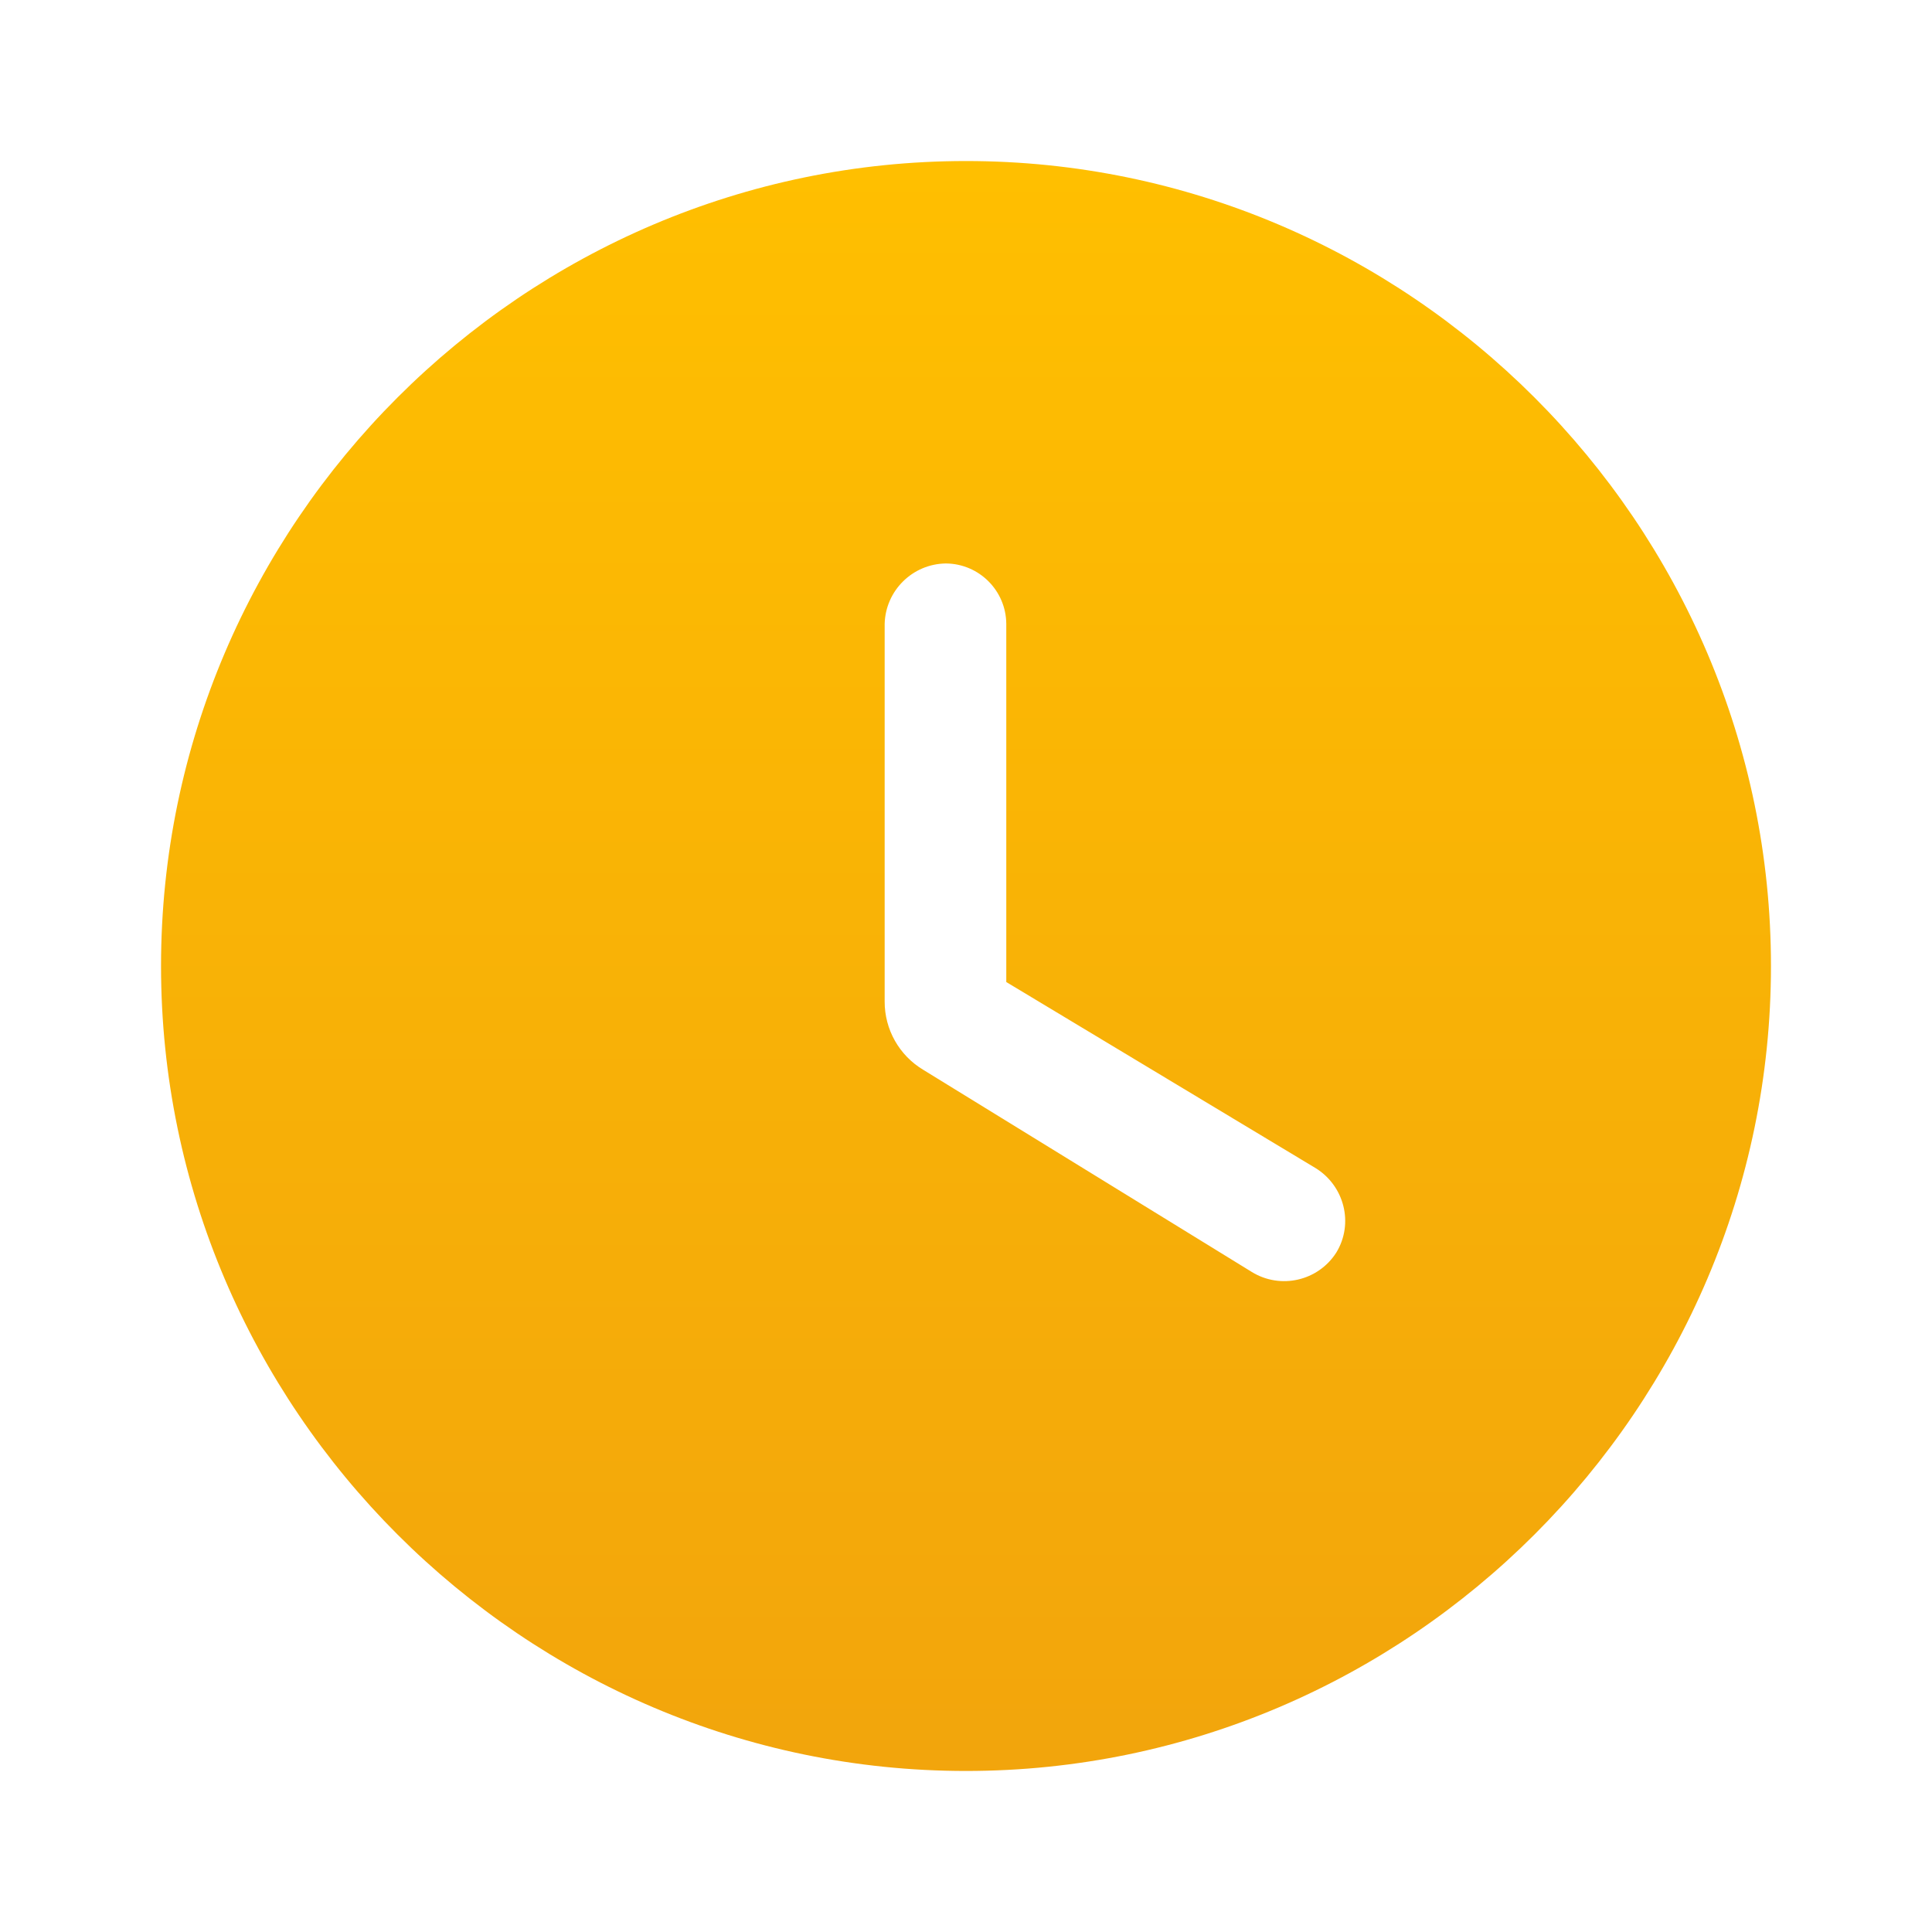
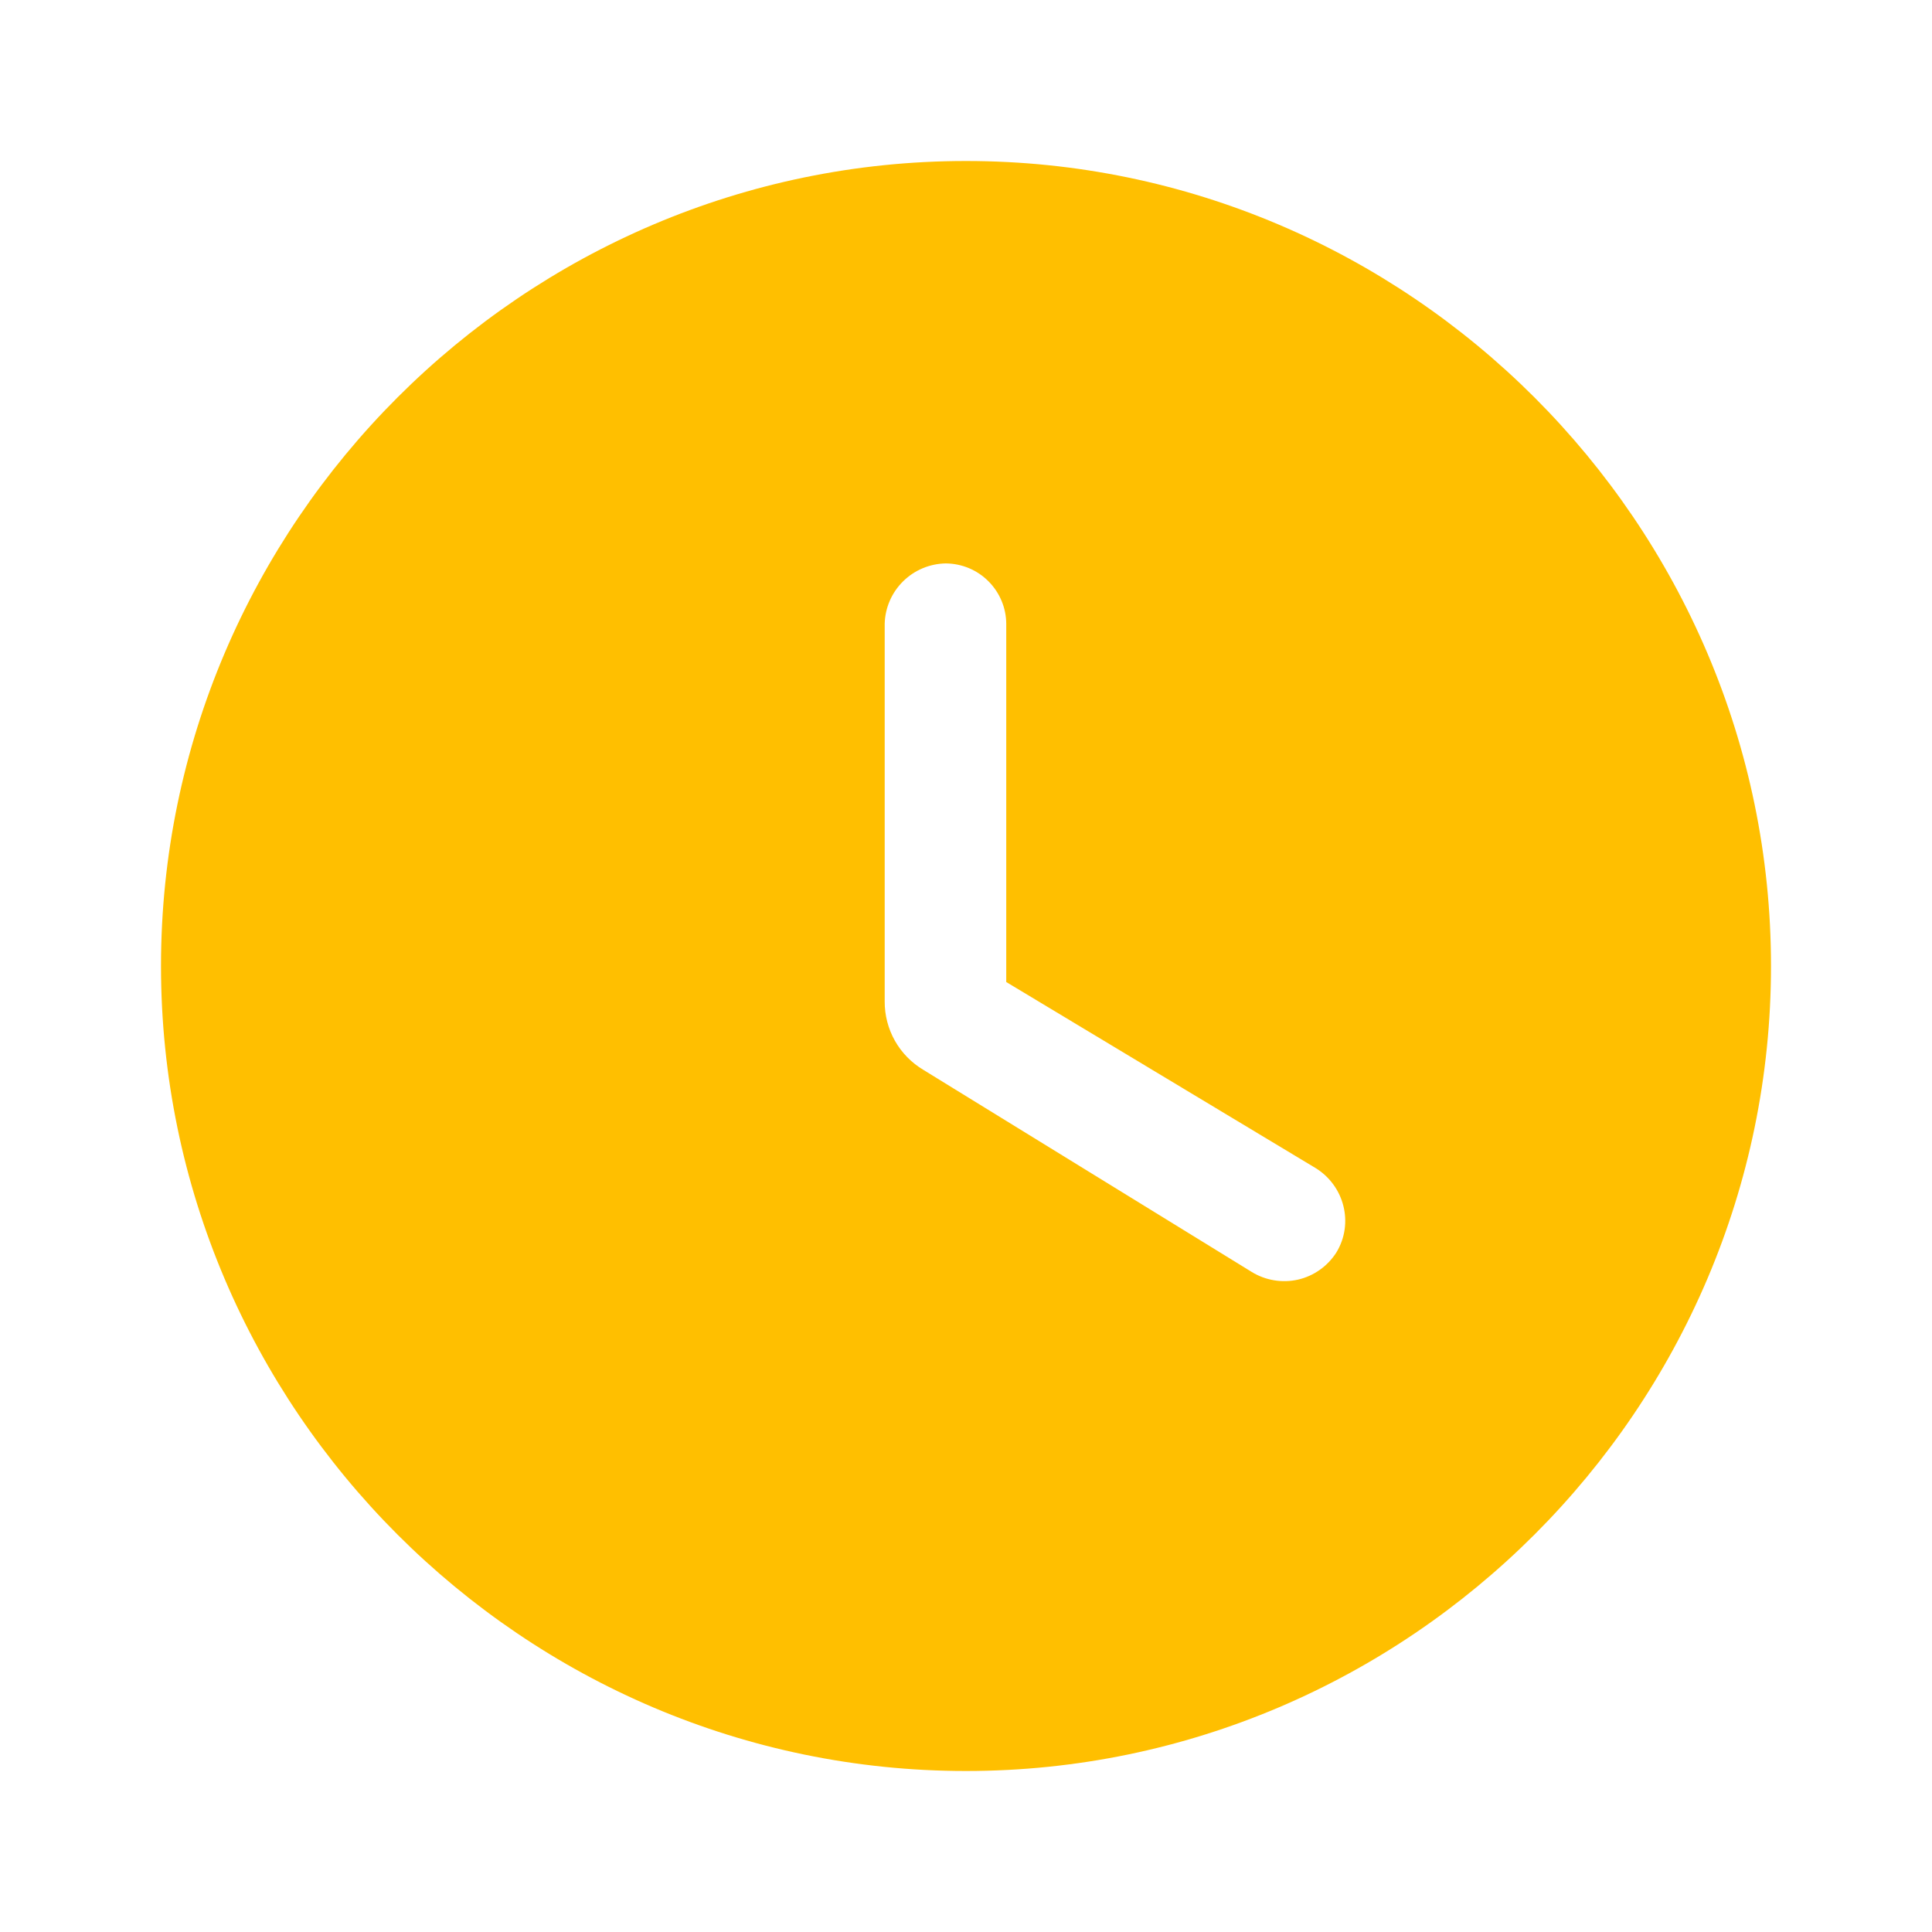
- <svg xmlns="http://www.w3.org/2000/svg" width="20" height="20" fill="none">
-   <path d="M10 1.667c-4.583 0-8.333 3.75-8.333 8.333s3.75 8.333 8.333 8.333 8.333-3.75 8.333-8.333S14.583 1.667 10 1.667Zm2.958 11.5-3.4-2.092a.821.821 0 0 1-.4-.708V6.458a.642.642 0 0 1 .634-.625.63.63 0 0 1 .625.625v3.708l3.2 1.925c.3.184.4.575.216.876a.64.64 0 0 1-.875.2Z" fill="url(#a)" />
-   <defs>
-     <linearGradient id="a" x1="10" y1="1.667" x2="10" y2="18.333" gradientUnits="userSpaceOnUse">
-       <stop stop-color="#FFBF00" />
-       <stop offset="1" stop-color="#F2A50C" />
-     </linearGradient>
-   </defs>
+ <svg xmlns="http://www.w3.org/2000/svg" width="24" height="24" viewBox="0 0 24 24" fill="none">
+   <path d="M12 2C6.5 2 2 6.5 2 12C2 17.5 6.5 22 12 22C17.5 22 22 17.5 22 12C22 6.5 17.5 2 12 2ZM15.55 15.801L11.47 13.29C11.323 13.202 11.201 13.078 11.117 12.929C11.033 12.78 10.989 12.611 10.99 12.44V7.749C10.995 7.55 11.077 7.361 11.219 7.221C11.361 7.081 11.551 7.002 11.75 6.999C11.949 7.001 12.139 7.08 12.279 7.221C12.419 7.361 12.499 7.551 12.5 7.749V12.199L16.341 14.509C16.701 14.73 16.821 15.199 16.6 15.56C16.491 15.73 16.32 15.851 16.124 15.896C15.928 15.94 15.721 15.906 15.55 15.801Z" fill="#FFBF00" />
</svg>
